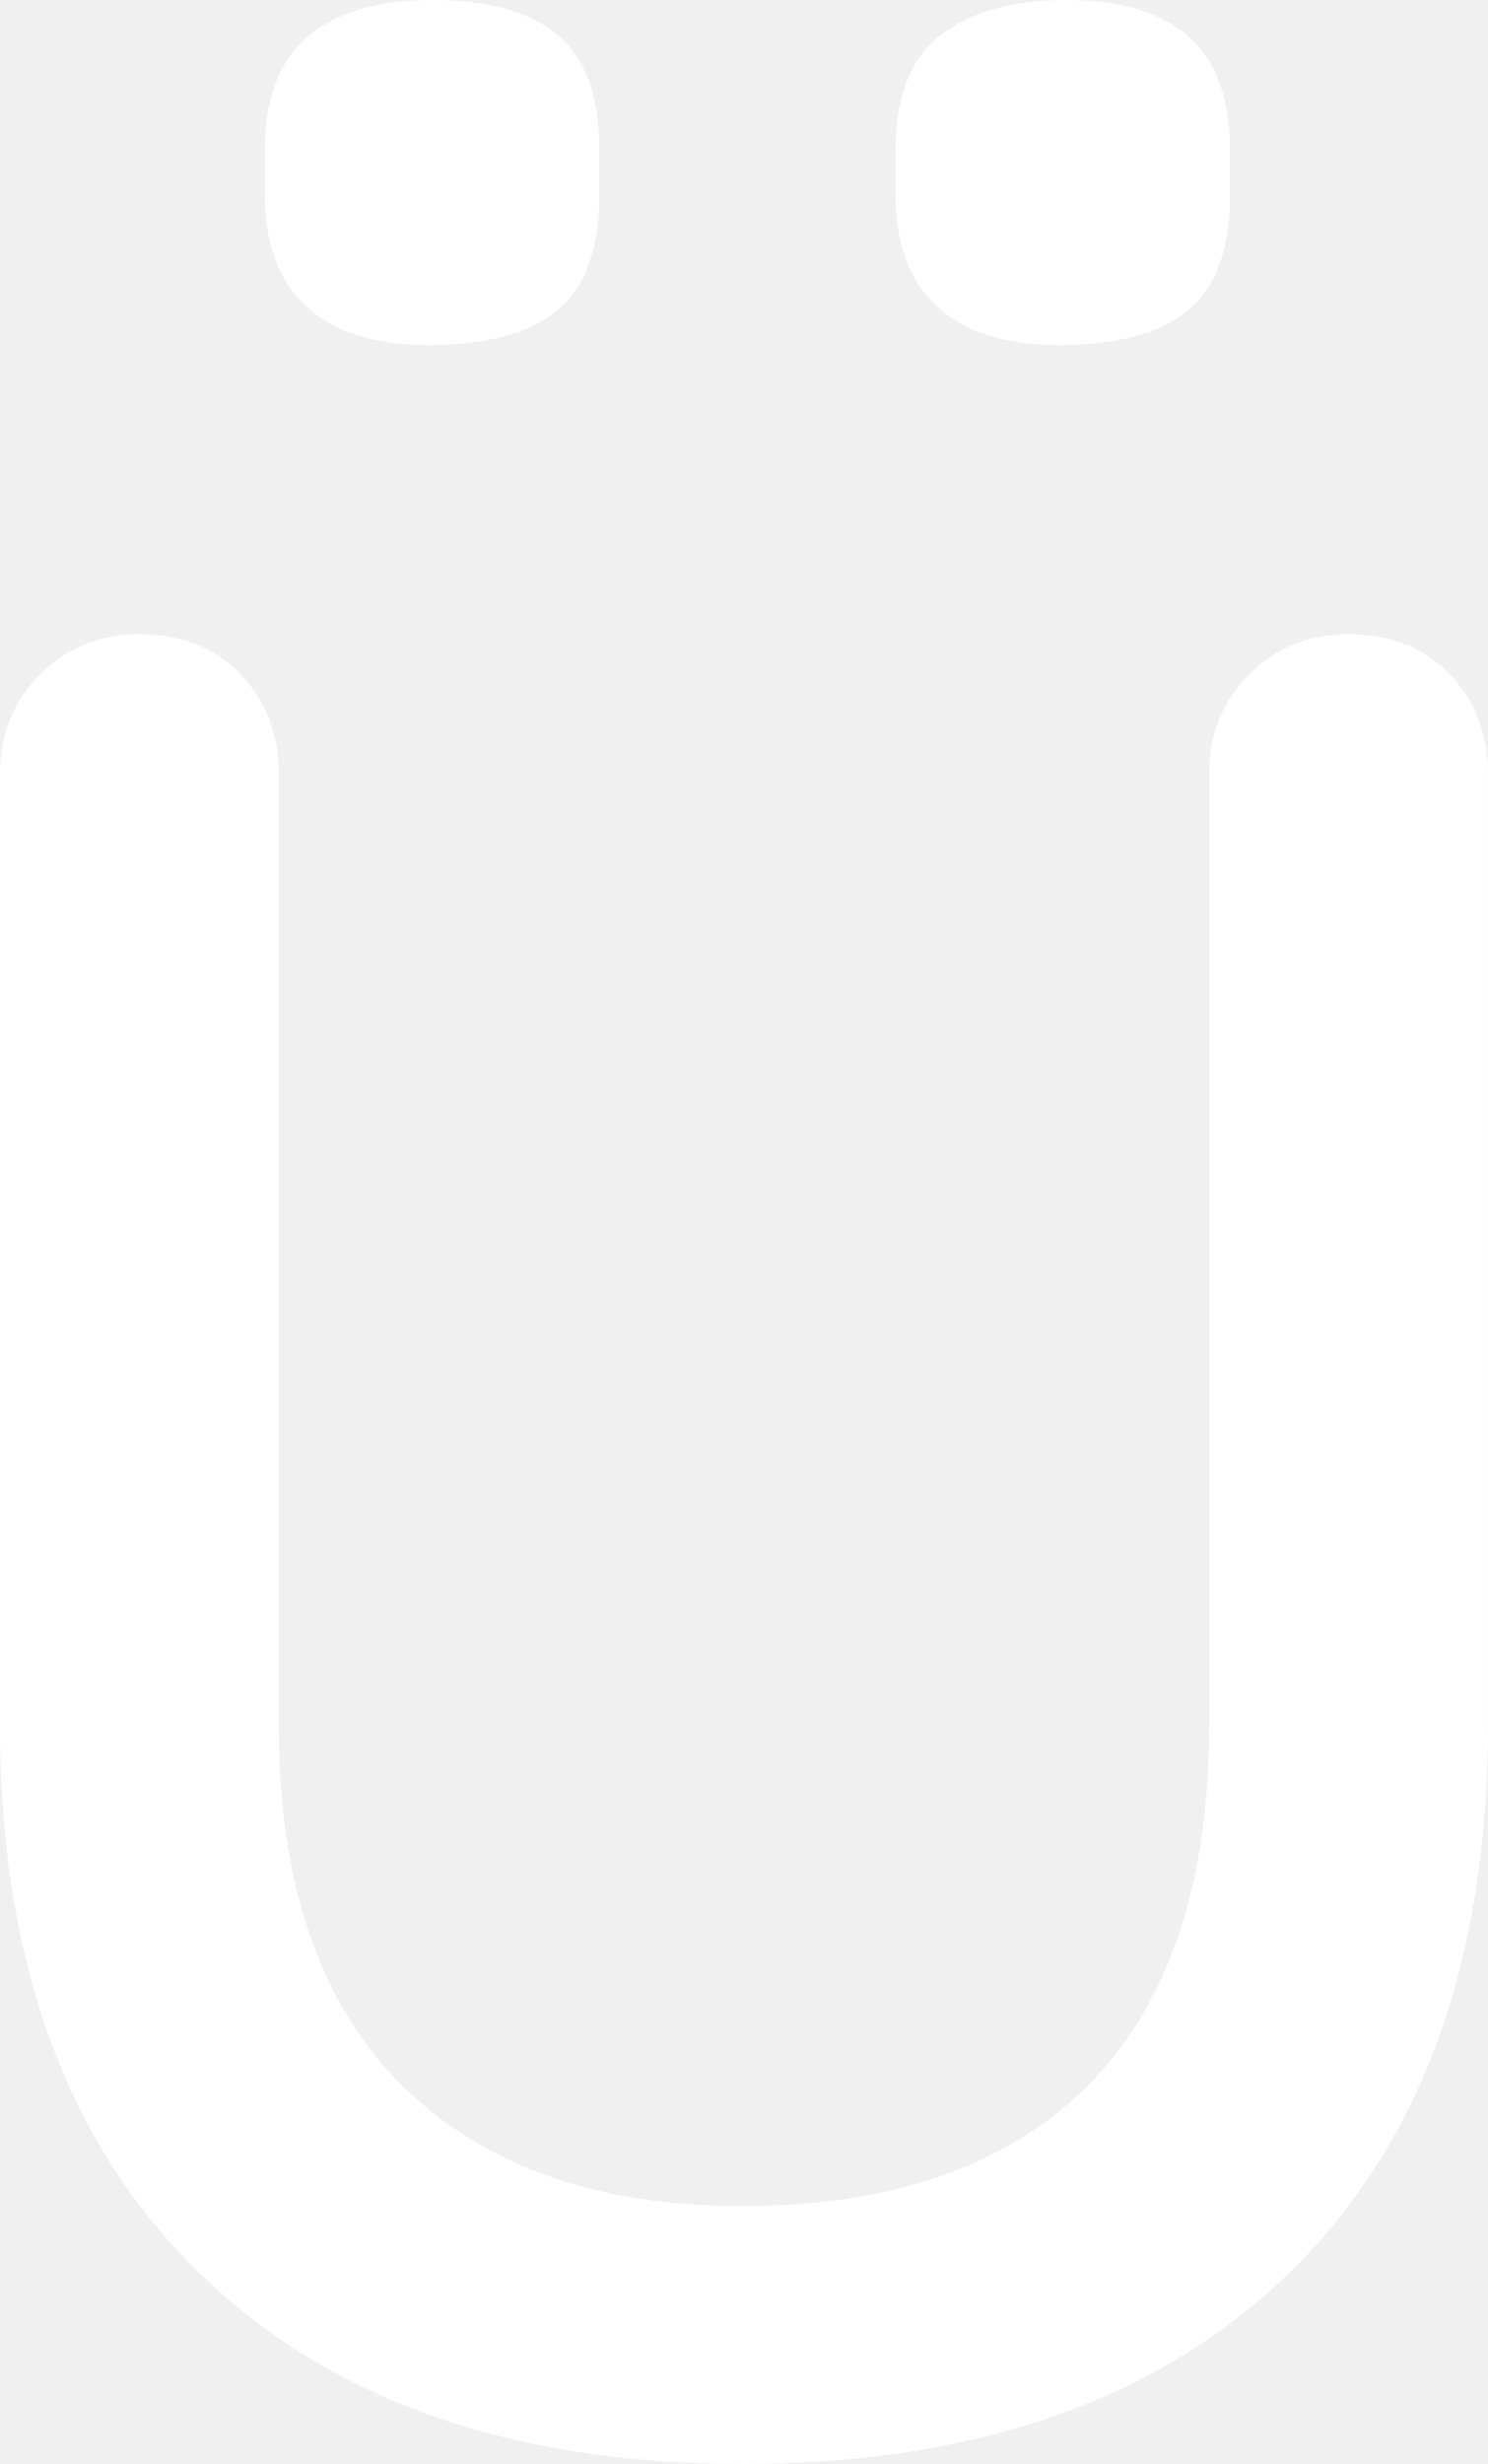
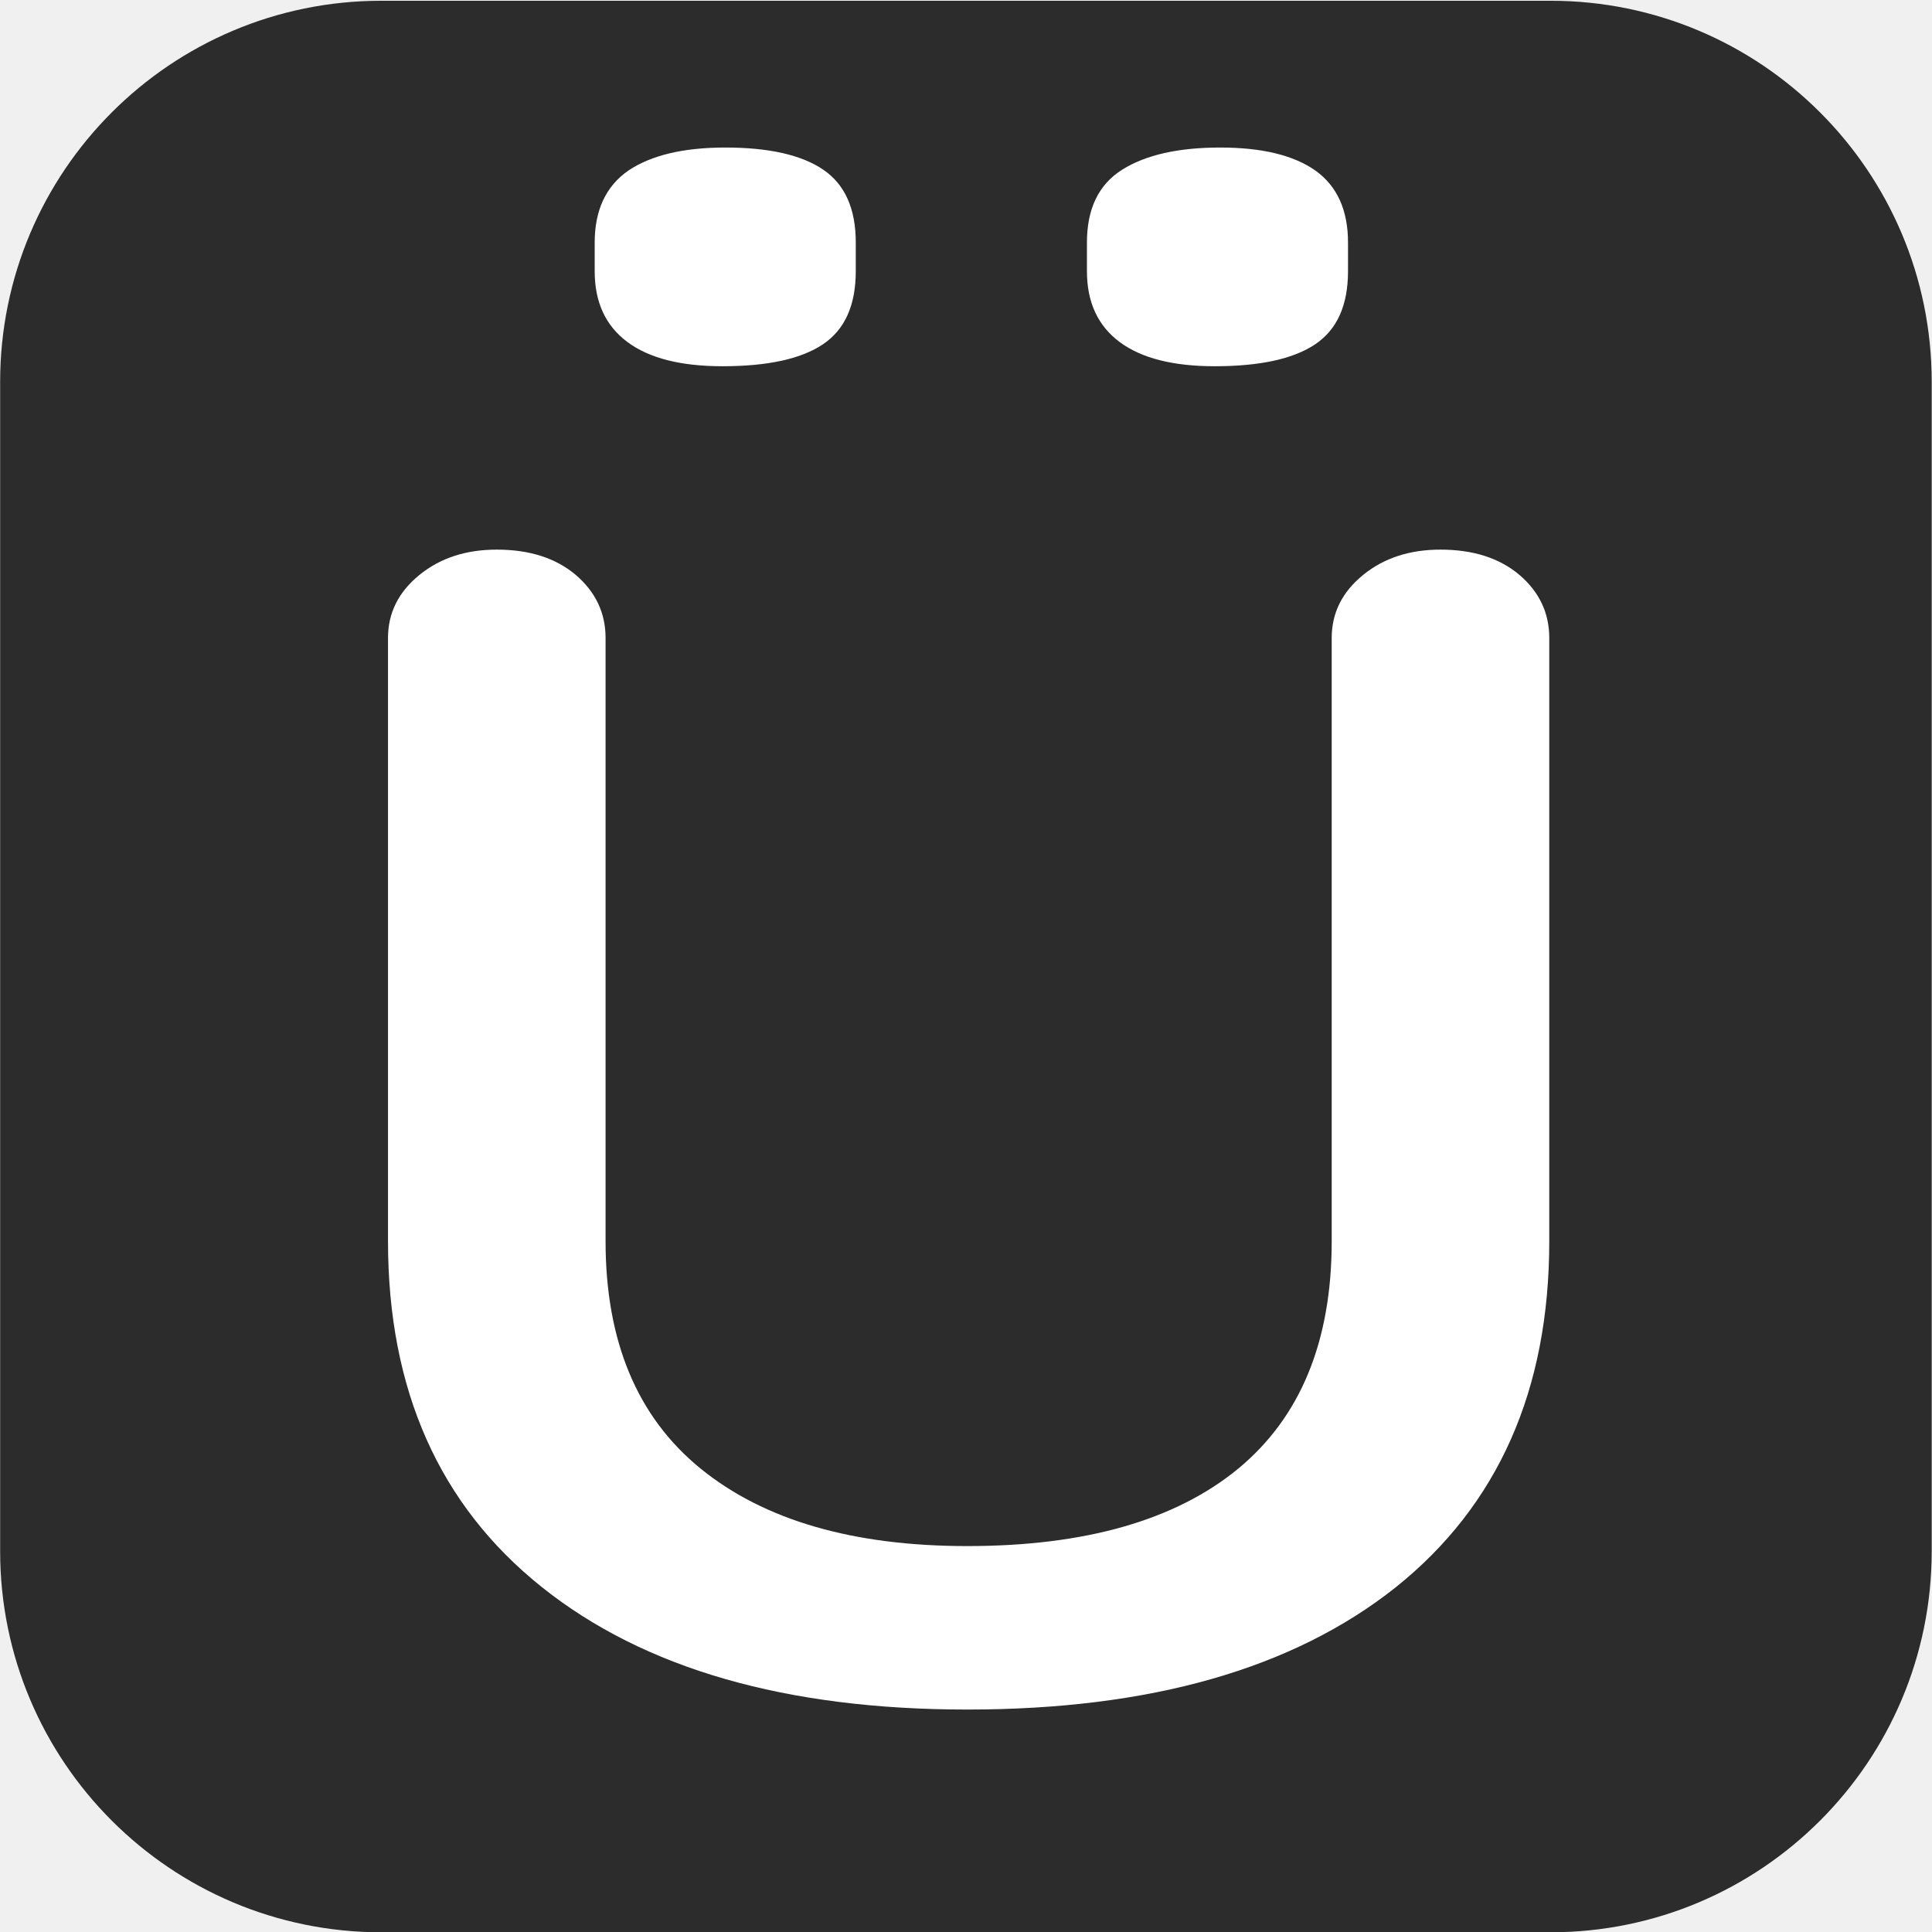
- <svg xmlns="http://www.w3.org/2000/svg" viewBox="0 15.05 21.35 35.35" data-asc="1" width="21.35" height="35.35">
-   <defs />
-   <g fill="#ffffff">
-     <g transform="translate(0, 0)">
-       <path d="M19.35 24.15Q20.25 24.15 20.80 24.72Q21.35 25.30 21.35 26.15L21.35 39.80Q21.35 44.85 18.53 47.63Q15.70 50.40 10.65 50.40Q5.65 50.40 2.83 47.63Q0 44.85 0 39.80L0 26.15Q0 25.30 0.58 24.72Q1.15 24.15 2 24.15Q2.90 24.15 3.45 24.72Q4 25.30 4 26.15L4 39.80Q4 43.20 5.75 44.95Q7.50 46.70 10.65 46.70Q13.90 46.70 15.63 44.95Q17.35 43.20 17.35 39.80L17.35 26.15Q17.35 25.30 17.93 24.72Q18.50 24.15 19.35 24.15M15.20 20Q14.05 20 13.45 19.45Q12.85 18.90 12.85 17.85L12.85 17.20Q12.85 16.05 13.50 15.55Q14.15 15.05 15.30 15.05Q16.45 15.05 17.05 15.57Q17.65 16.10 17.65 17.20L17.65 17.85Q17.65 19 17.05 19.50Q16.45 20 15.20 20M6.15 20Q5.00 20 4.40 19.45Q3.80 18.90 3.80 17.85L3.80 17.20Q3.80 16.10 4.42 15.57Q5.05 15.05 6.20 15.05Q7.40 15.05 8 15.55Q8.60 16.05 8.60 17.20L8.60 17.85Q8.60 19 8 19.50Q7.40 20 6.15 20Z" />
+ <svg xmlns="http://www.w3.org/2000/svg" xmlns:ns1="https://boxy-svg.com" viewBox="0 0 500 500">
+   <rect x="0.037" y="0.196" width="499.887" height="499.878" rx="98.645" ry="98.645" style="fill: rgb(44, 44, 44);" />
+   <g fill="#ffffff" transform="matrix(14.07653, 0, 0, 13.34591, 102.9185, -196.9741)" style="">
+     <g transform="matrix(1, 0, 0, 1, -0.177848, 0.657103)">
+       <path d="M 19.35 24.76 C 19.95 24.76 20.433 24.923 20.8 25.249 C 21.167 25.58 21.35 25.988 21.35 26.474 L 21.35 38.171 C 21.35 41.055 20.41 43.292 18.53 44.88 C 16.643 46.462 14.017 47.253 10.65 47.253 C 7.317 47.253 4.71 46.462 2.83 44.88 C 0.943 43.292 0 41.055 0 38.171 L 0 26.474 C 0 25.988 0.193 25.58 0.58 25.249 C 0.96 24.923 1.433 24.76 2 24.76 C 2.6 24.76 3.083 24.923 3.45 25.249 C 3.817 25.58 4 25.988 4 26.474 L 4 38.171 C 4 40.113 4.583 41.583 5.75 42.583 C 6.917 43.582 8.55 44.083 10.65 44.083 C 12.817 44.083 14.477 43.582 15.63 42.583 C 16.777 41.583 17.35 40.113 17.35 38.171 L 17.35 26.474 C 17.35 25.988 17.543 25.58 17.93 25.249 C 18.31 24.923 18.783 24.76 19.35 24.76 M 15.2 21.204 C 14.433 21.204 13.85 21.048 13.45 20.733 C 13.05 20.419 12.85 19.961 12.85 19.362 L 12.85 18.805 C 12.85 18.148 13.067 17.677 13.5 17.391 C 13.933 17.105 14.533 16.963 15.3 16.963 C 16.067 16.963 16.65 17.112 17.05 17.409 C 17.45 17.711 17.65 18.177 17.65 18.805 L 17.65 19.362 C 17.65 20.019 17.45 20.491 17.05 20.776 C 16.65 21.061 16.033 21.204 15.2 21.204 M 6.15 21.204 C 5.383 21.204 4.8 21.048 4.4 20.733 C 4 20.419 3.8 19.961 3.8 19.362 L 3.8 18.805 C 3.8 18.177 4.007 17.711 4.42 17.409 C 4.84 17.112 5.433 16.963 6.2 16.963 C 7 16.963 7.6 17.105 8 17.391 C 8.4 17.677 8.6 18.148 8.6 18.805 L 8.6 19.362 C 8.6 20.019 8.4 20.491 8 20.776 C 7.6 21.061 6.983 21.204 6.15 21.204 Z" style="" />
    </g>
  </g>
+   <defs>
+     <ns1:grid x="0.237" y="0.21" width="50.089" height="50.912" />
+   </defs>
</svg>
